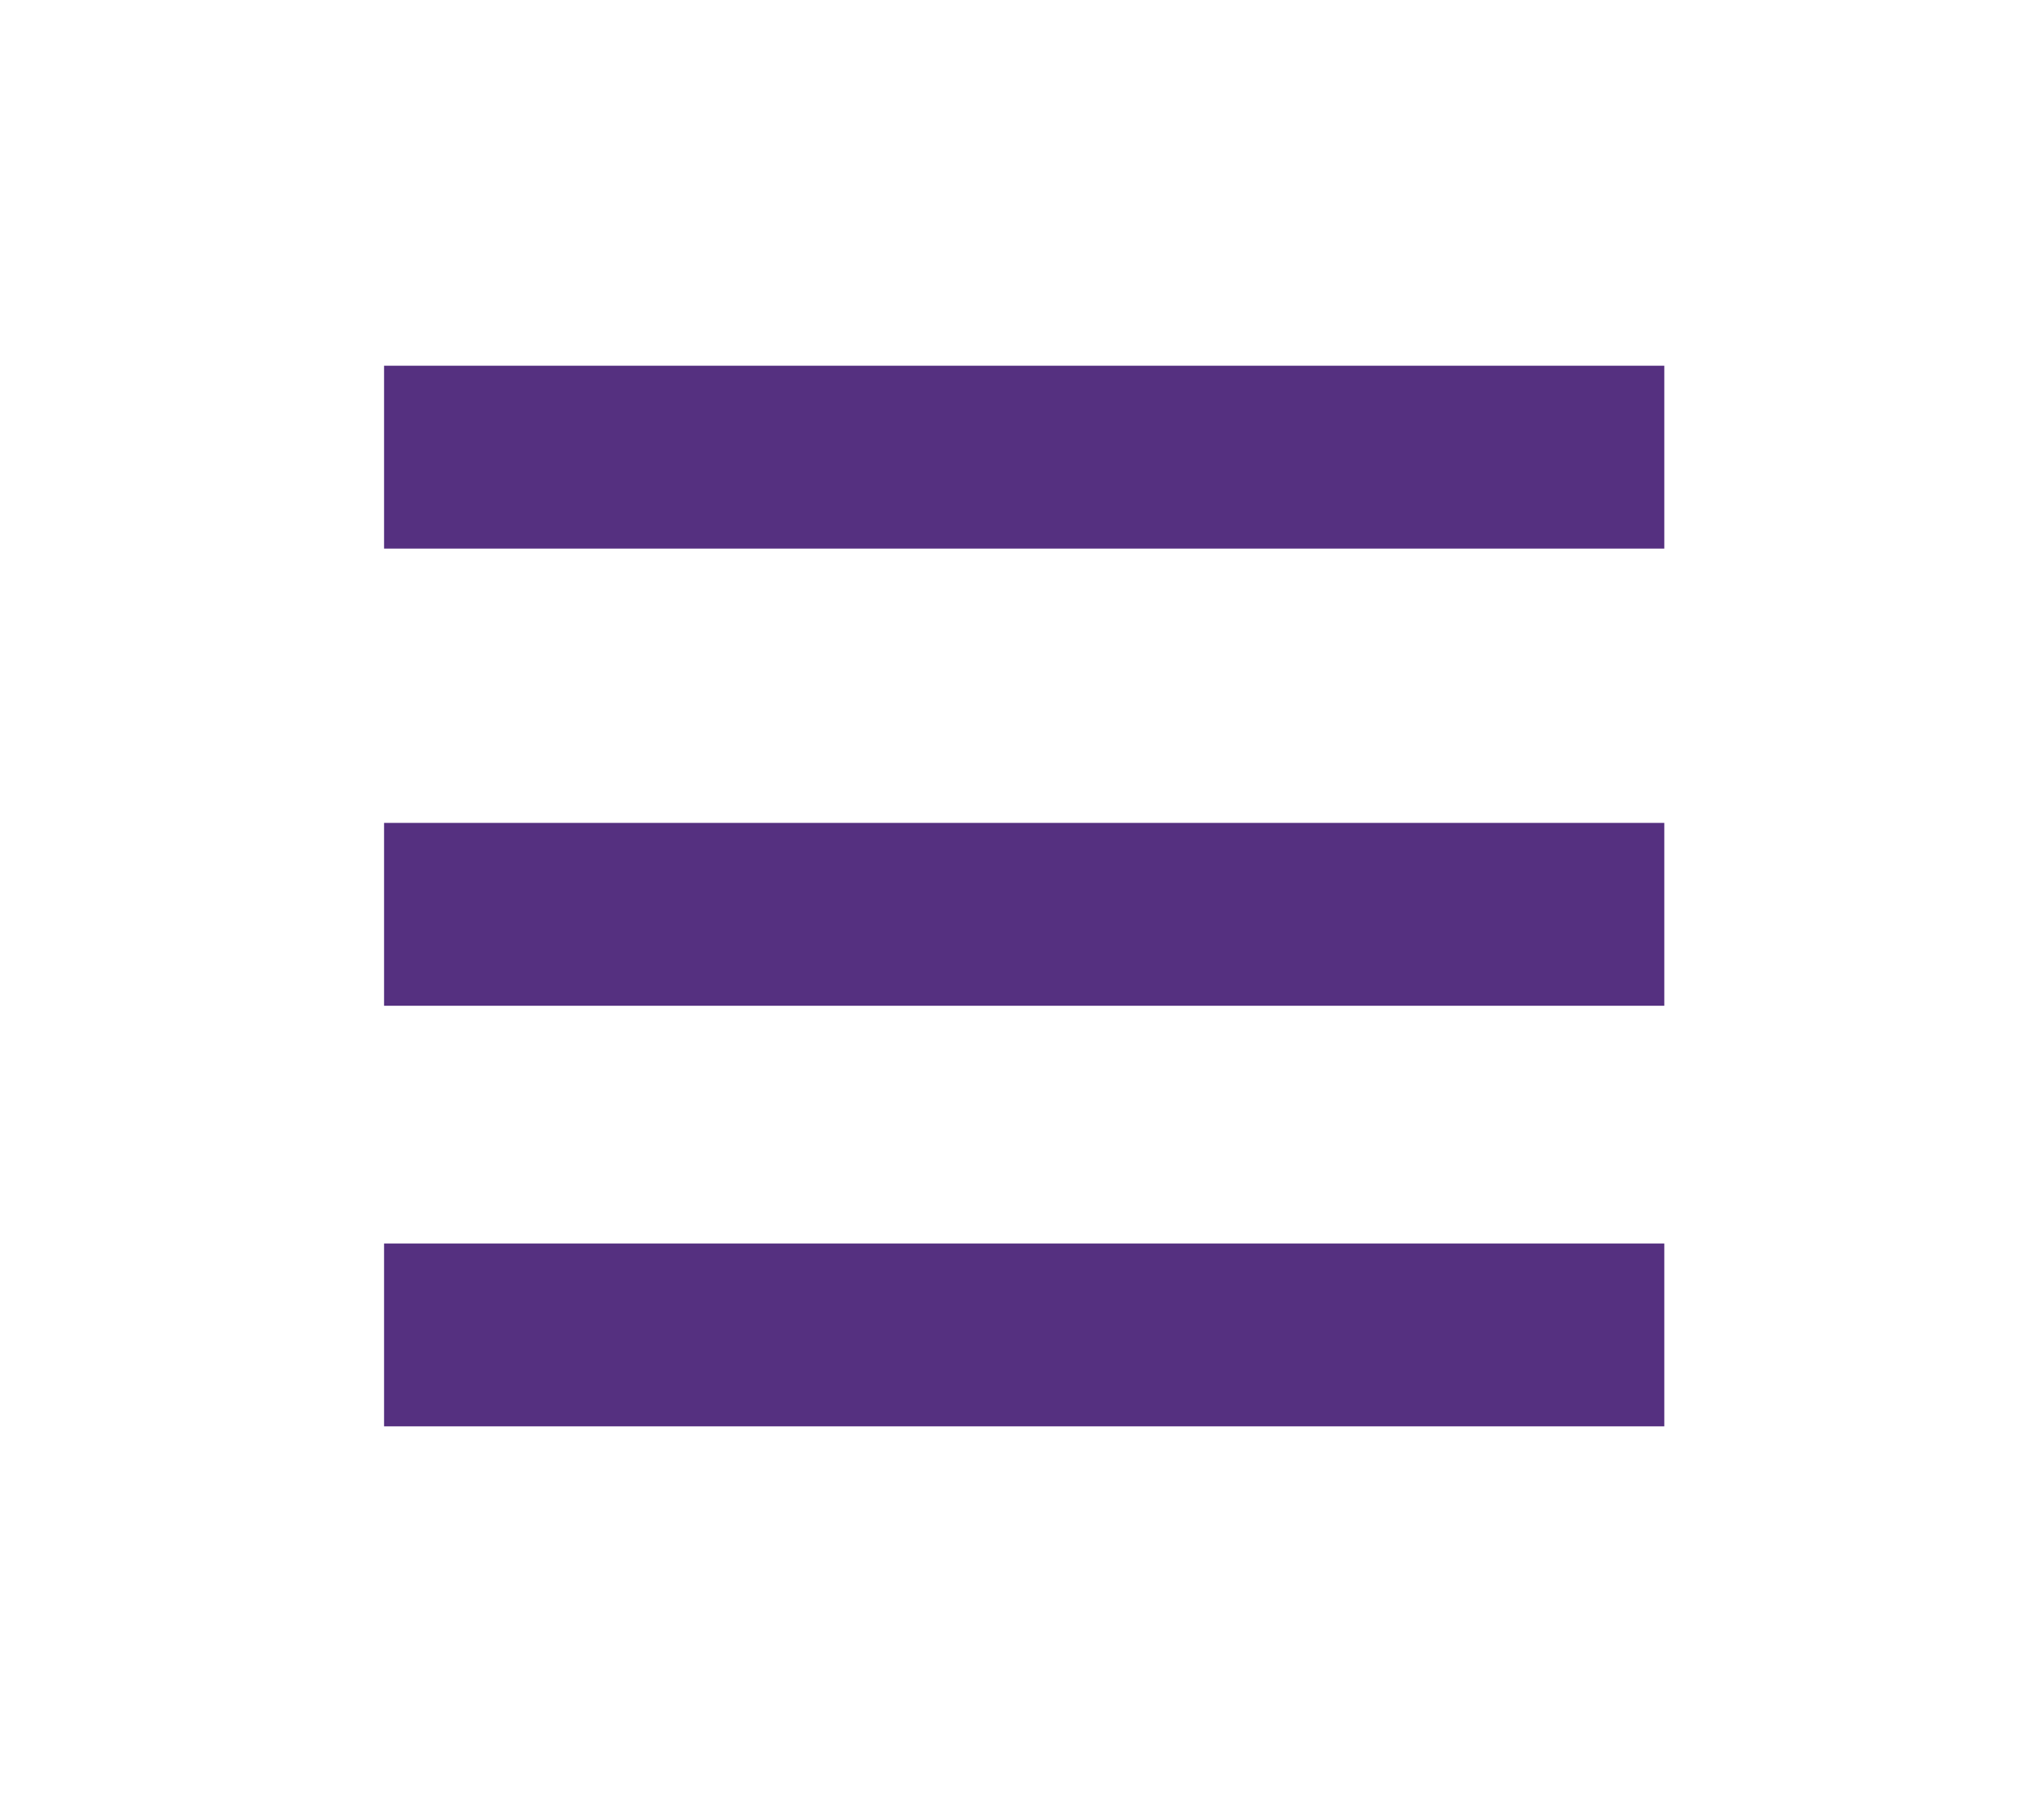
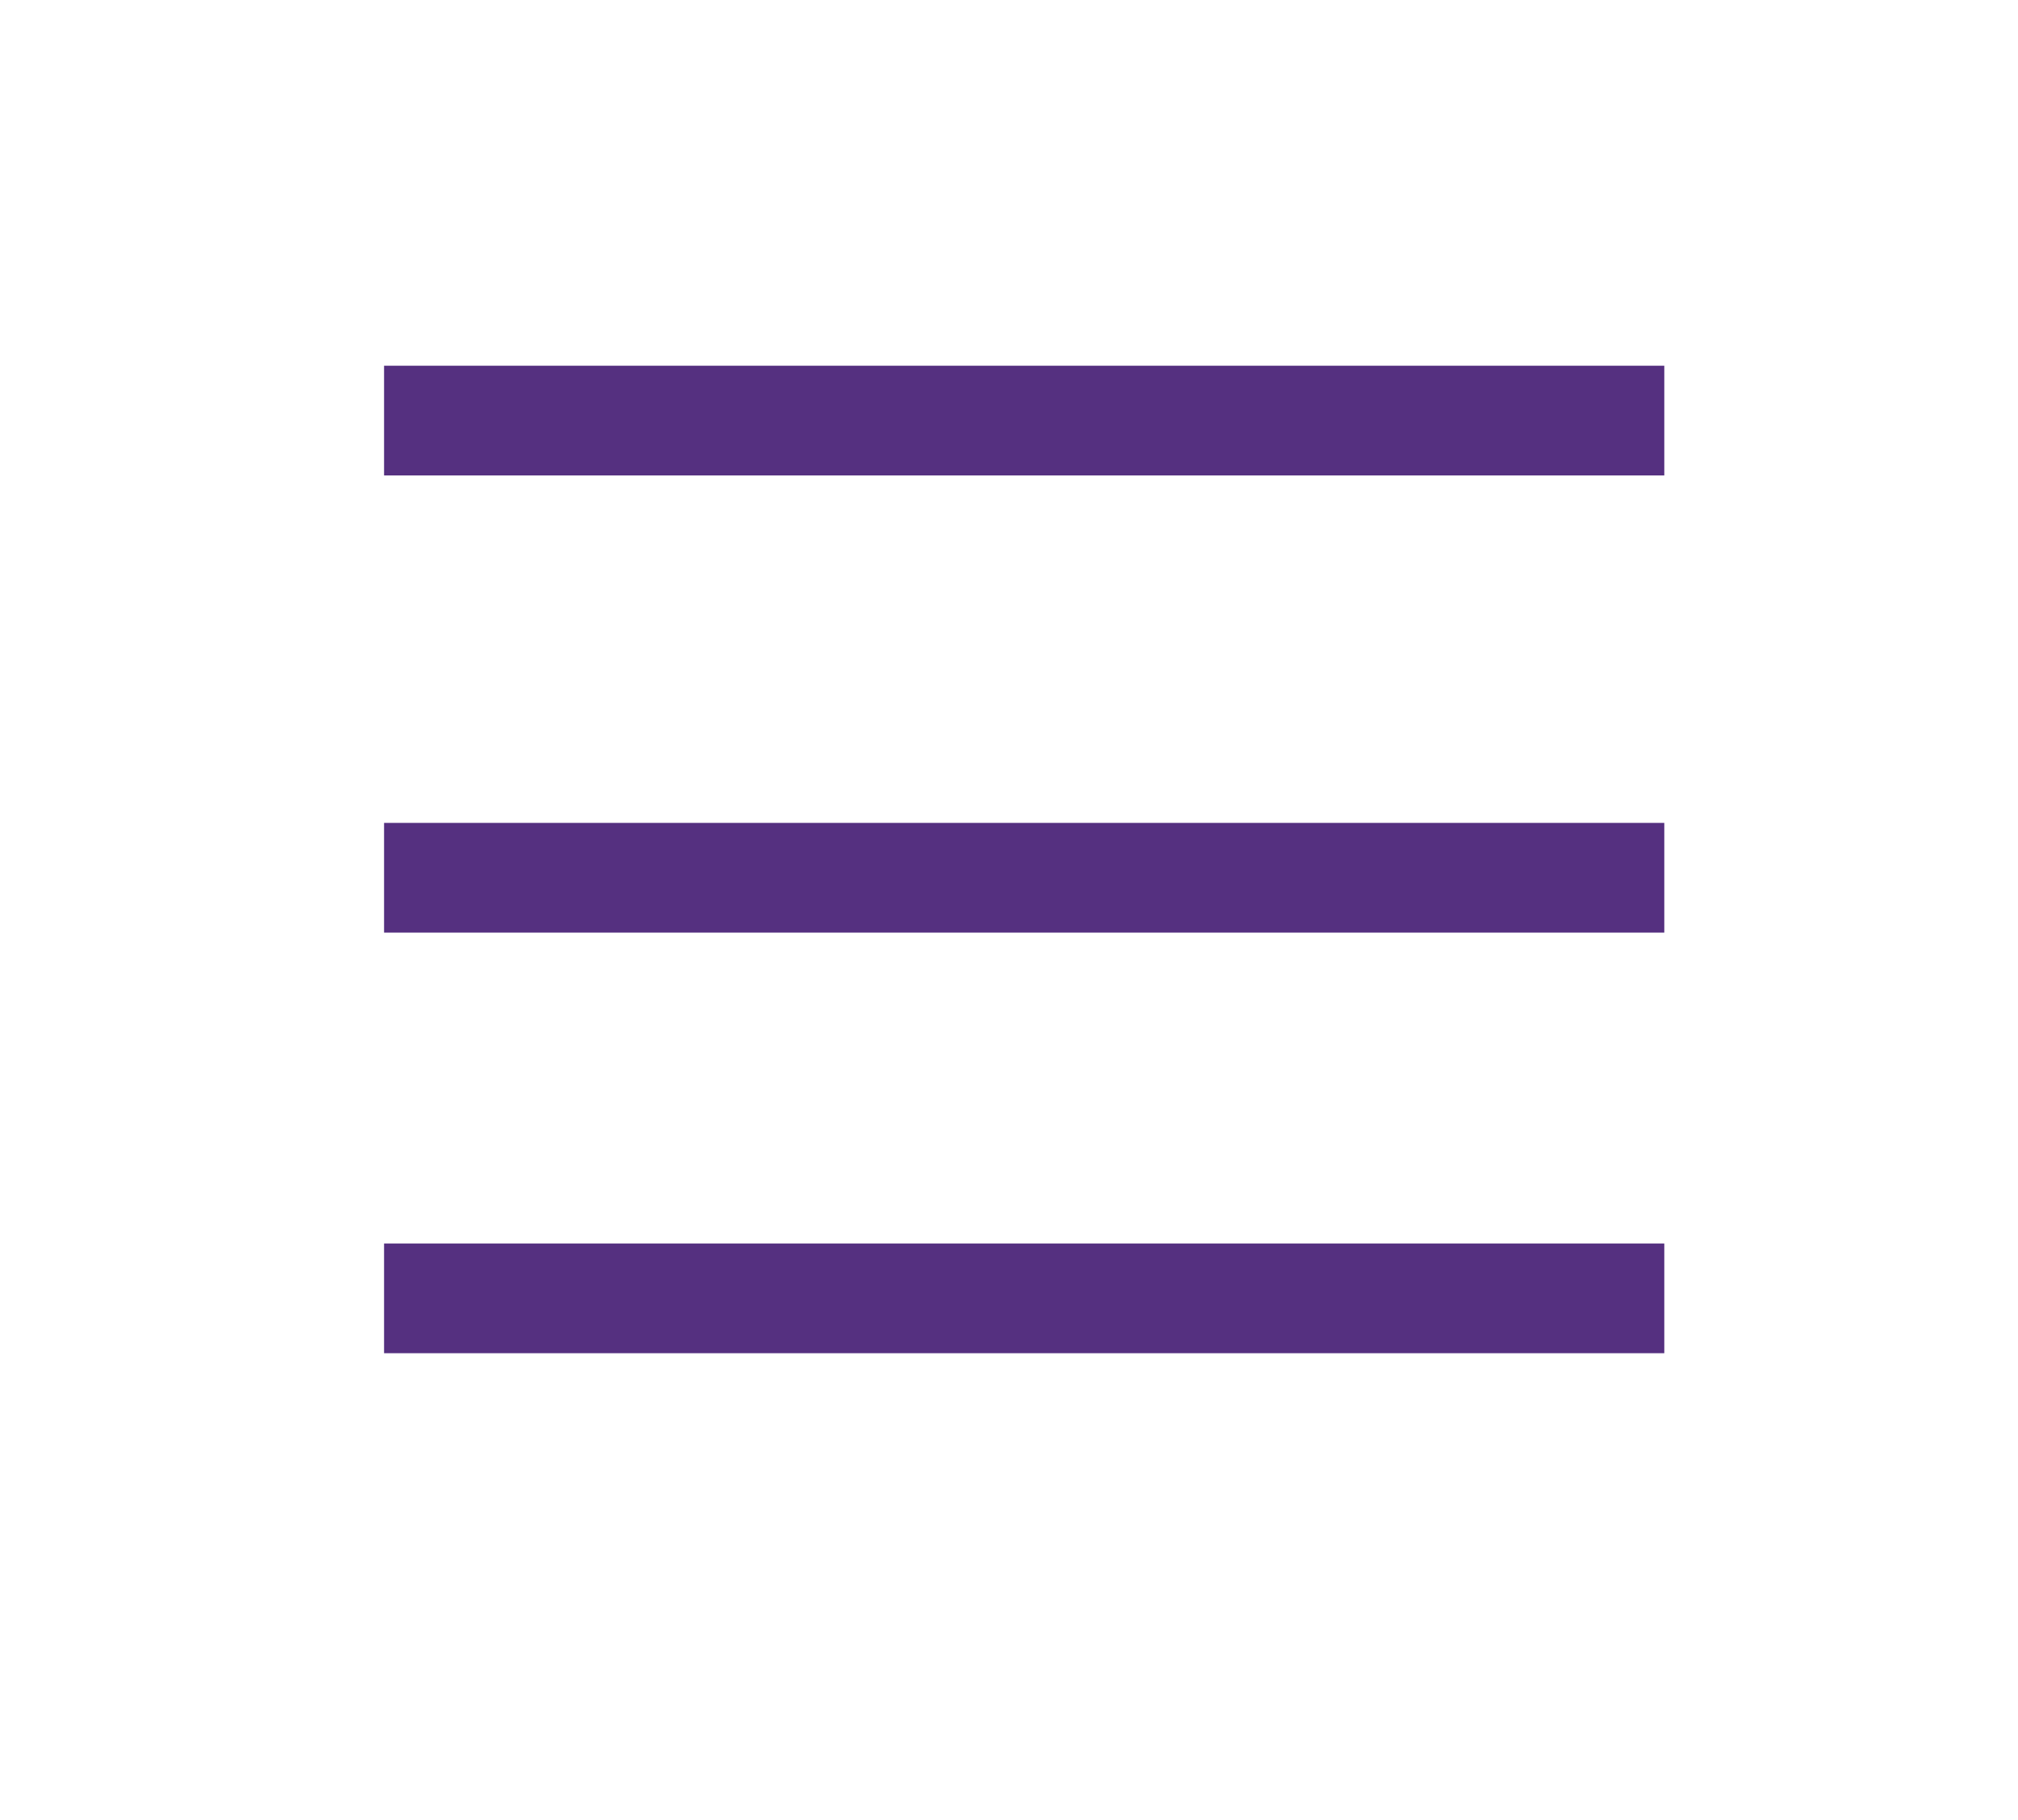
<svg xmlns="http://www.w3.org/2000/svg" id="Layer_1" data-name="Layer 1" viewBox="0 0 55.17 49.76">
  <defs>
    <style>.cls-1{fill:#553080;}</style>
  </defs>
-   <rect class="cls-1" x="10.5" y="10" width="35" height="5" />
-   <rect class="cls-1" x="10.5" y="22.5" width="35" height="5" />
-   <rect class="cls-1" x="10.5" y="34" width="35" height="5" />
+   <rect class="cls-1" x="10.5" y="10" width="35" height="3" />
+   <rect class="cls-1" x="10.5" y="22.5" width="35" height="3" />
+   <rect class="cls-1" x="10.5" y="34" width="35" height="3" />
</svg>
